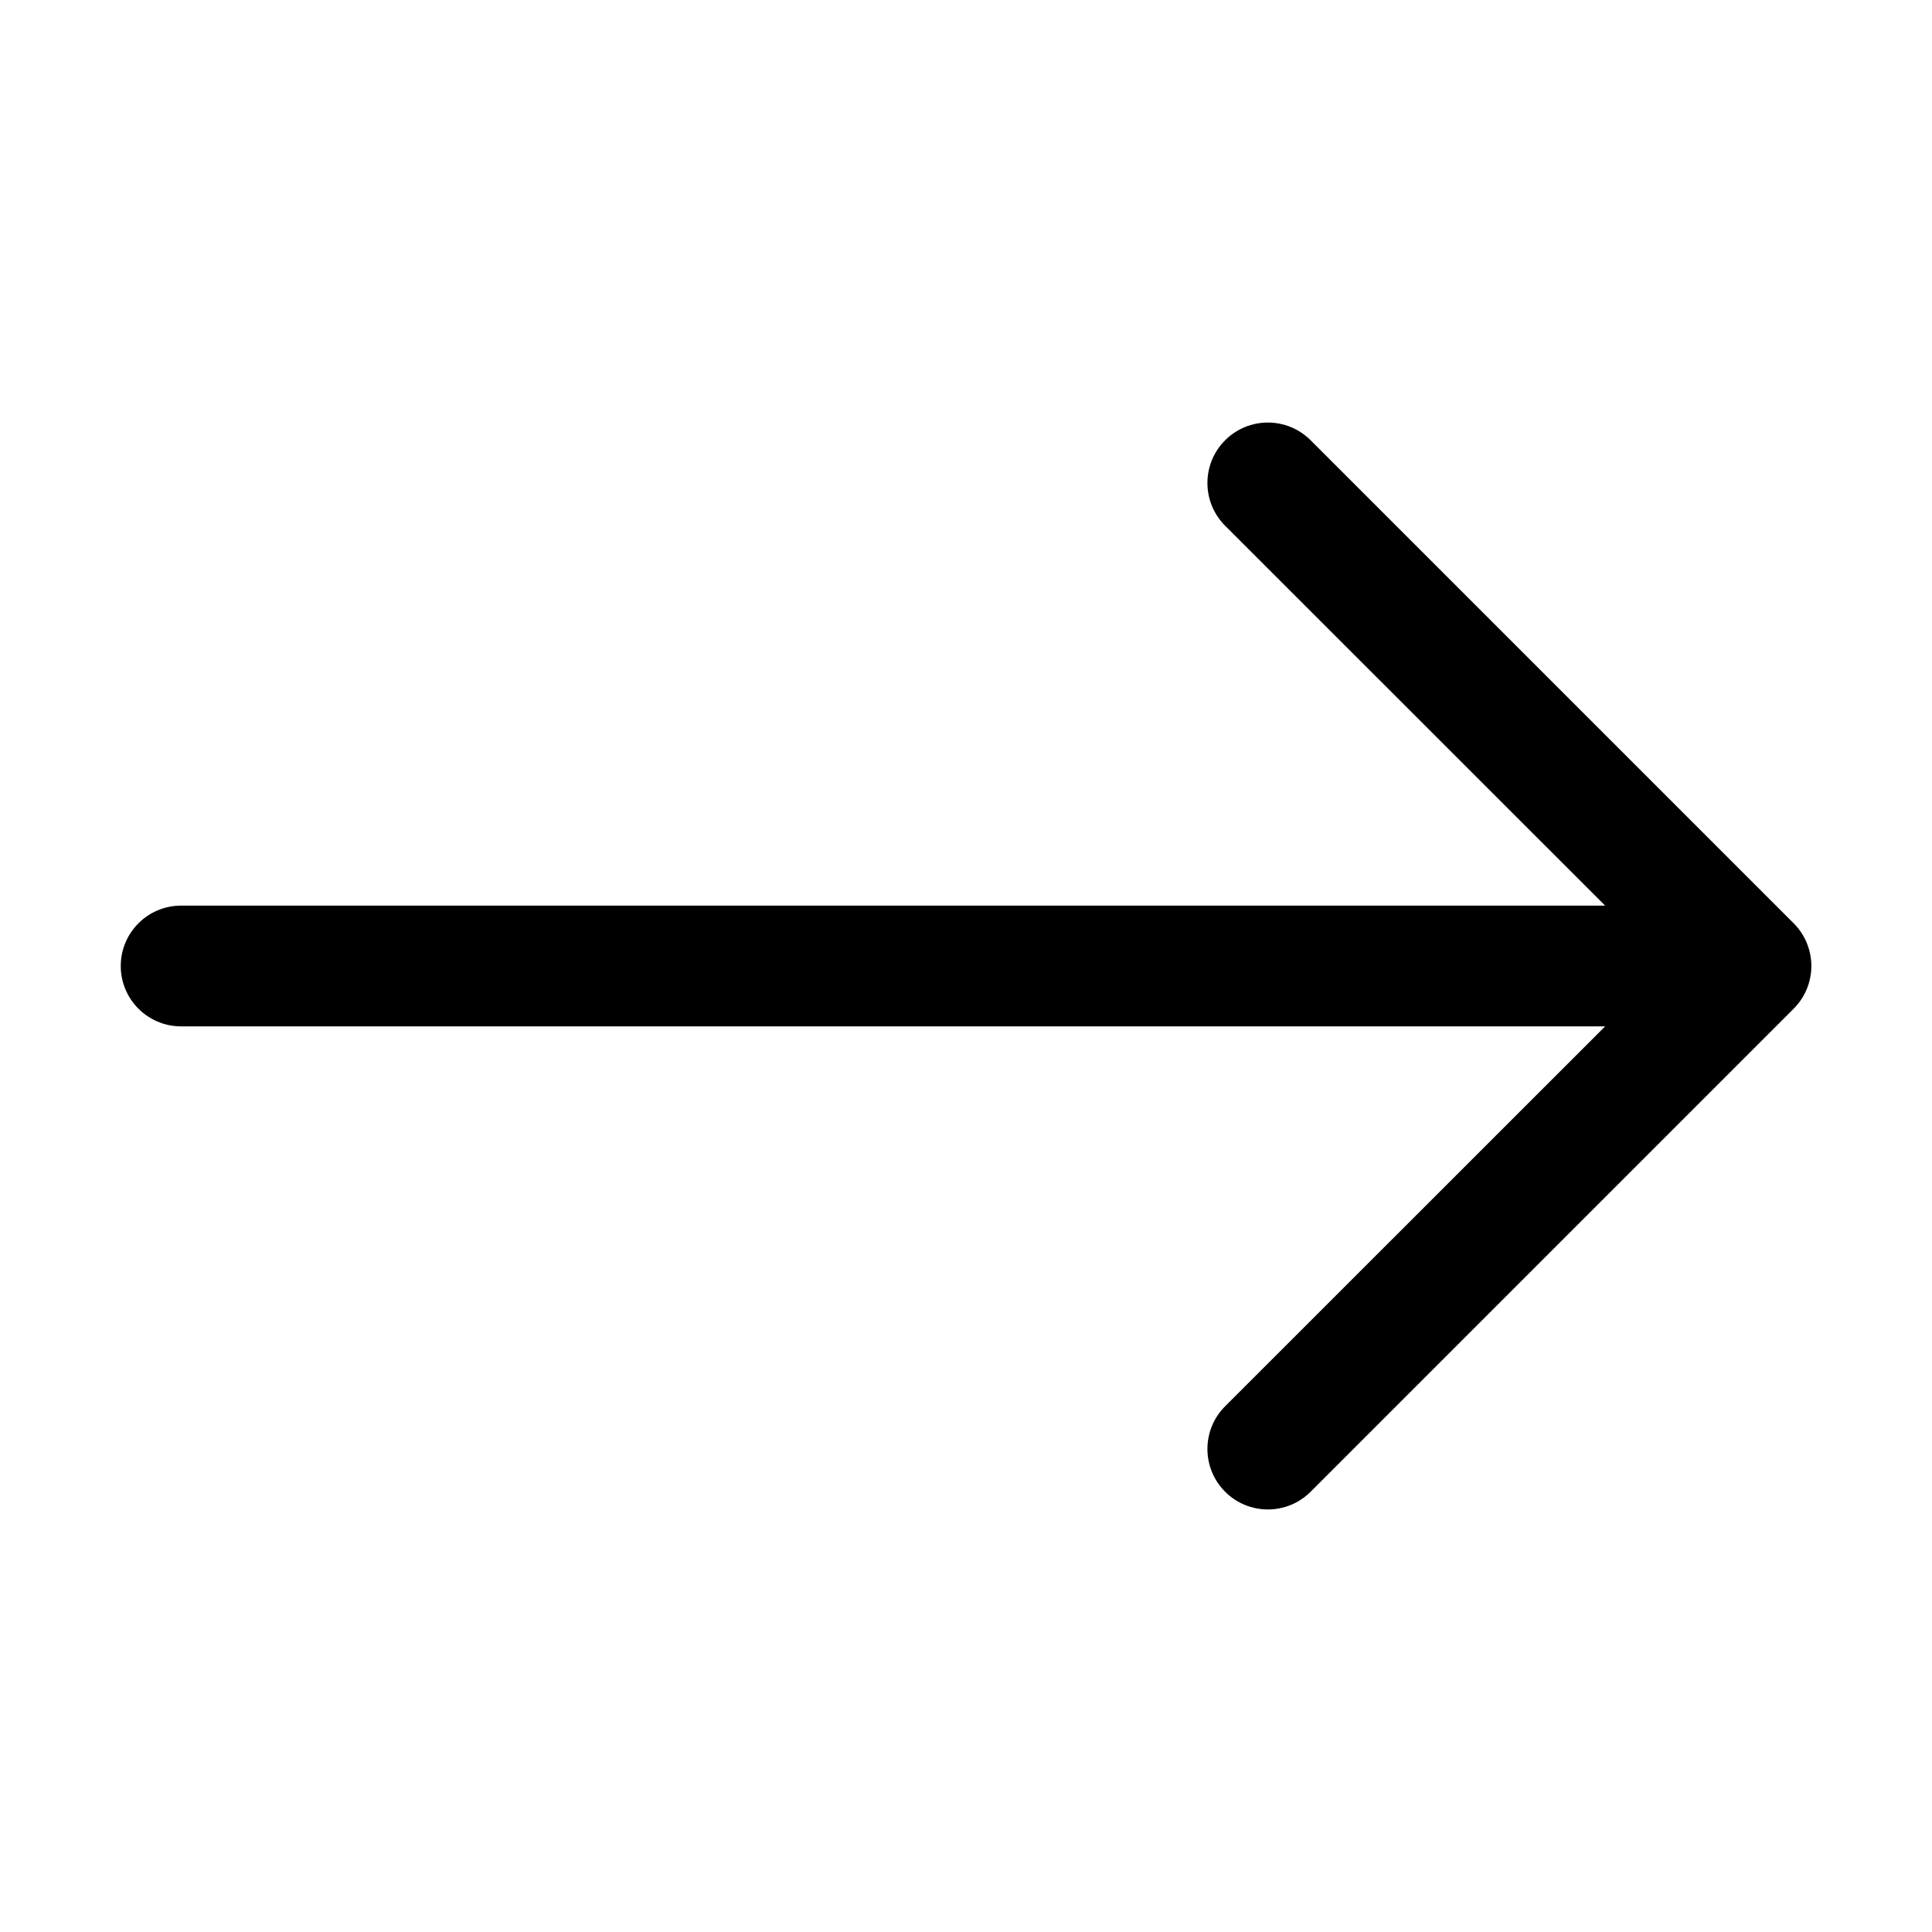
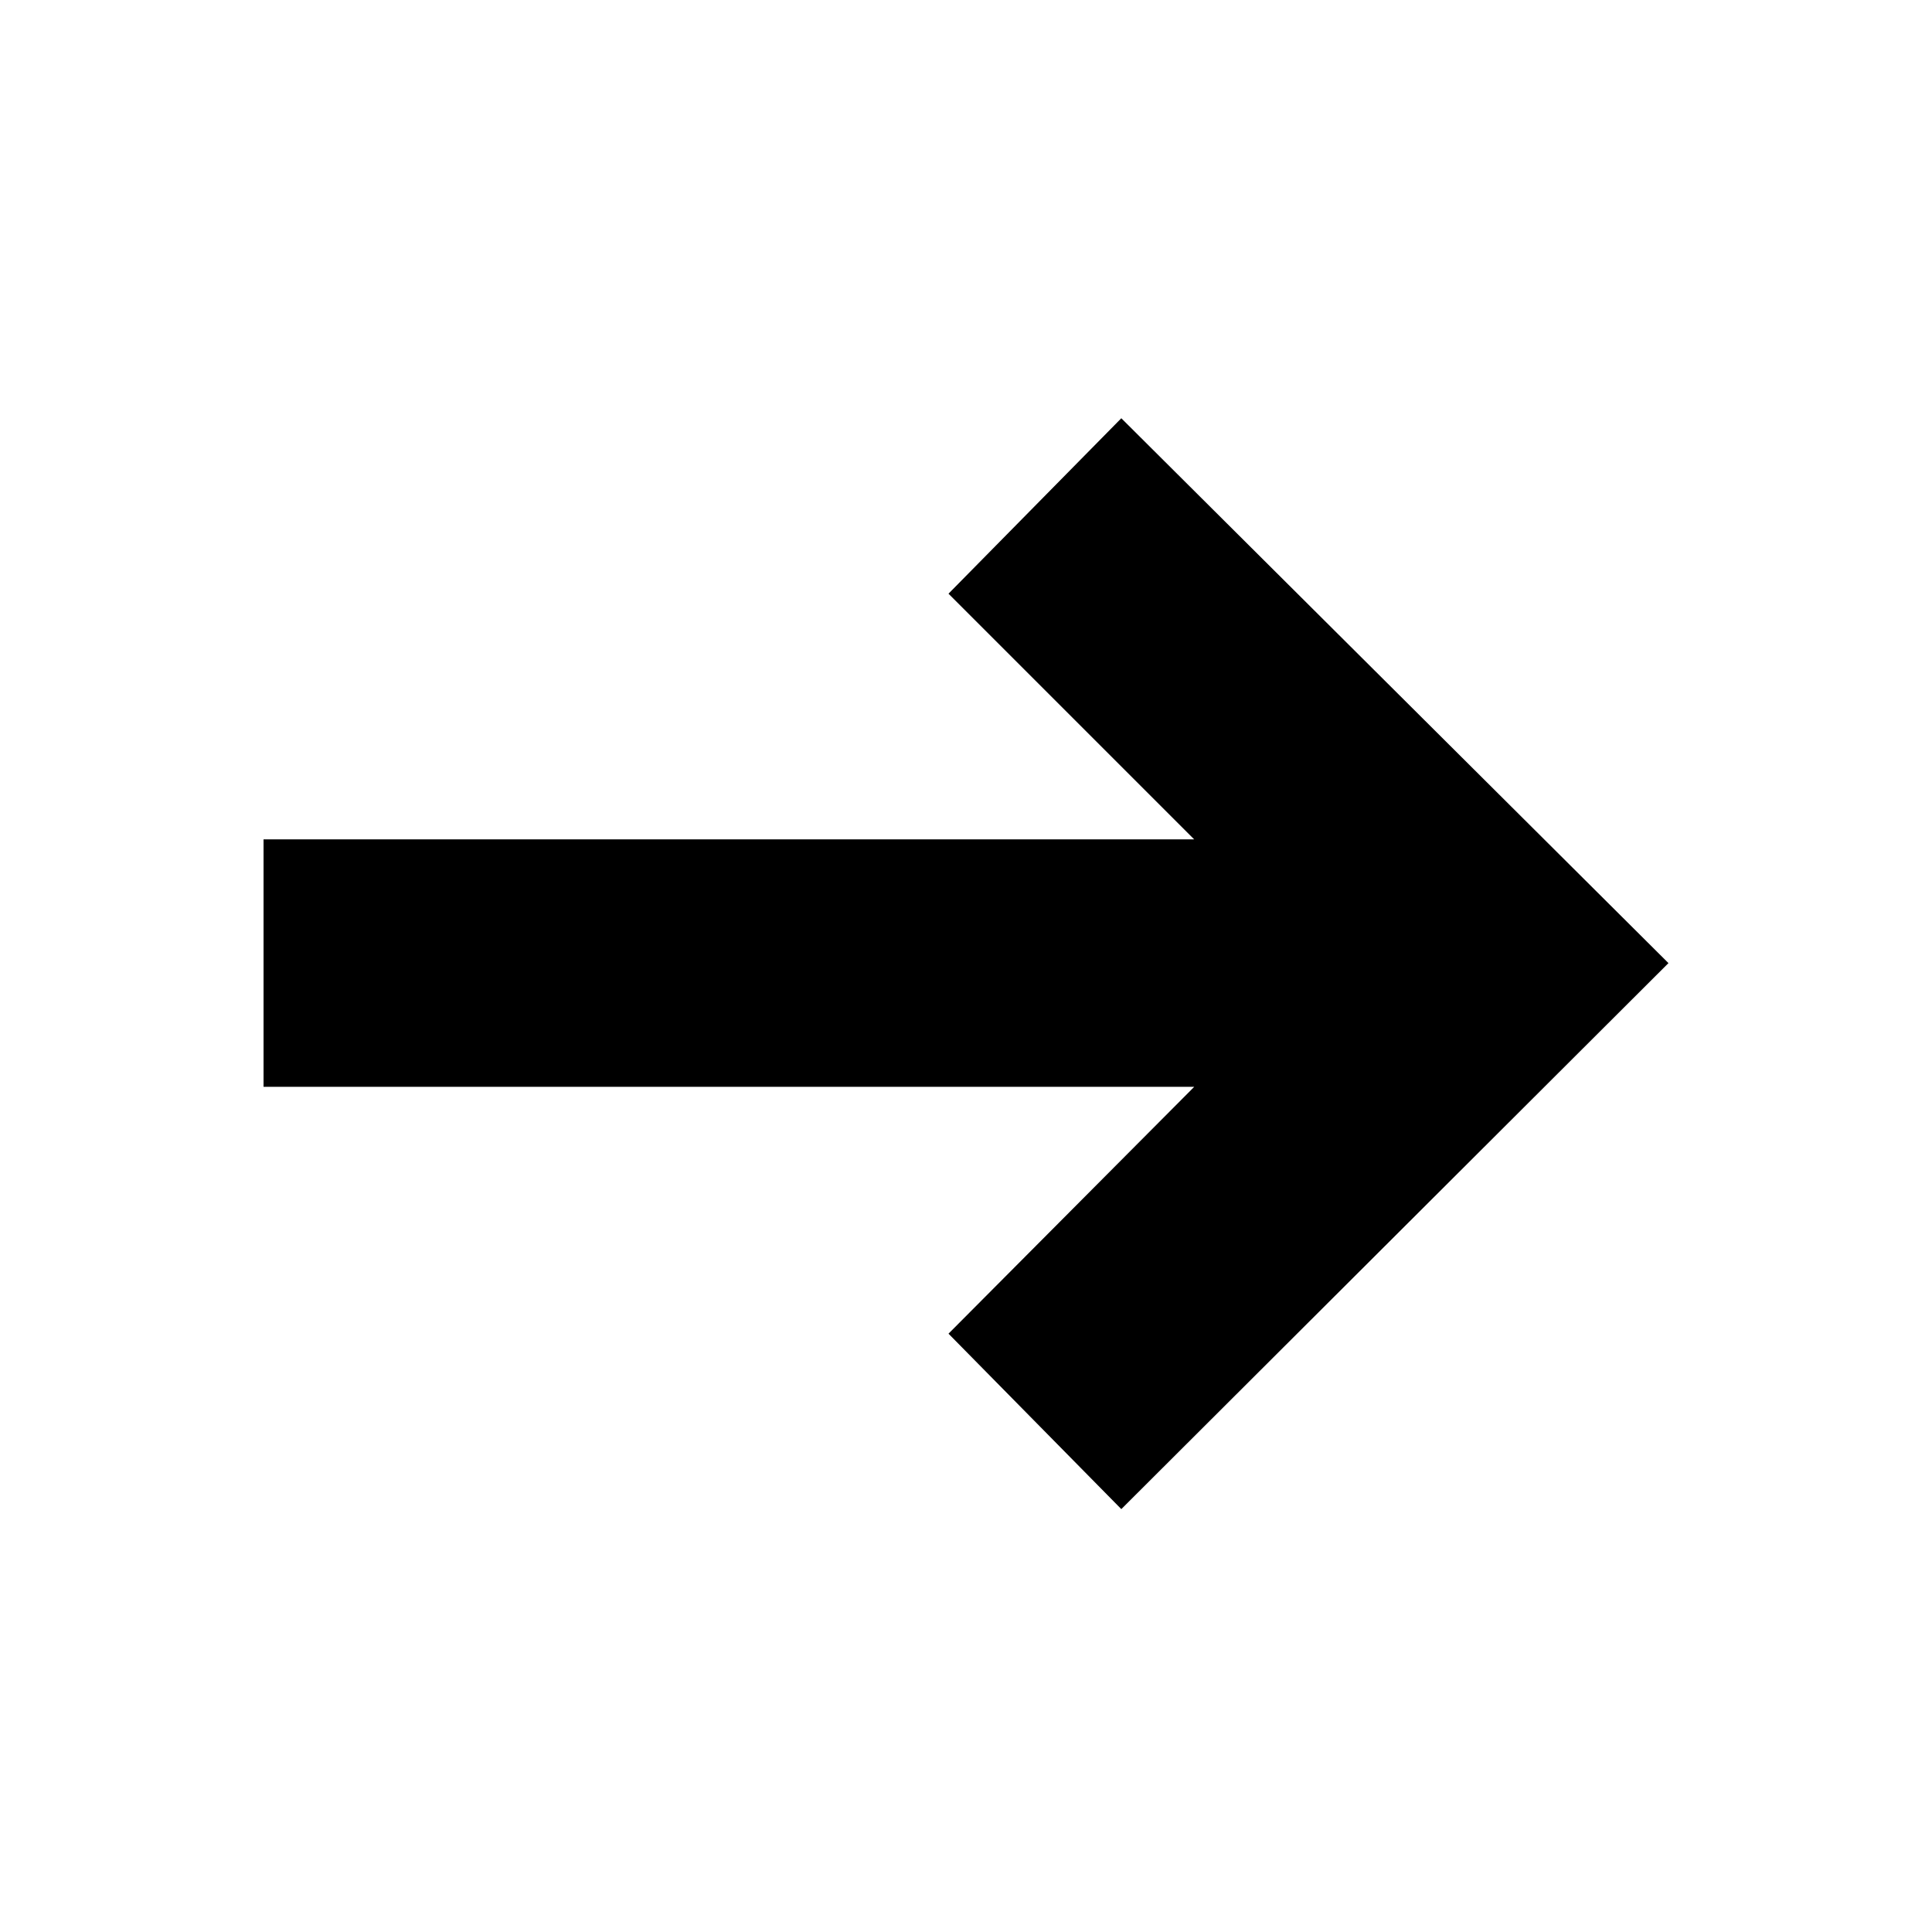
- <svg xmlns="http://www.w3.org/2000/svg" width="16" height="16" fill="currentColor" class="bi bi-arrow-right" viewBox="0 0 16 16">
-   <path fill-rule="evenodd" d="M1 8a.5.5 0 0 1 .5-.5h11.793l-3.147-3.146a.5.5 0 0 1 .708-.708l4 4a.5.5 0 0 1 0 .708l-4 4a.5.5 0 0 1-.708-.708L13.293 8.5H1.5A.5.5 0 0 1 1 8z" />
+ <svg xmlns="http://www.w3.org/2000/svg" height="24" viewBox="0 -960 960 960" width="24">
+   <path d="m557.174-210.13-85.87-87.174L593.39-419.956H130.956v-122.957H593.39L471.304-665l85.87-87.174 271.87 270.739-271.87 271.305Z" />
</svg>
